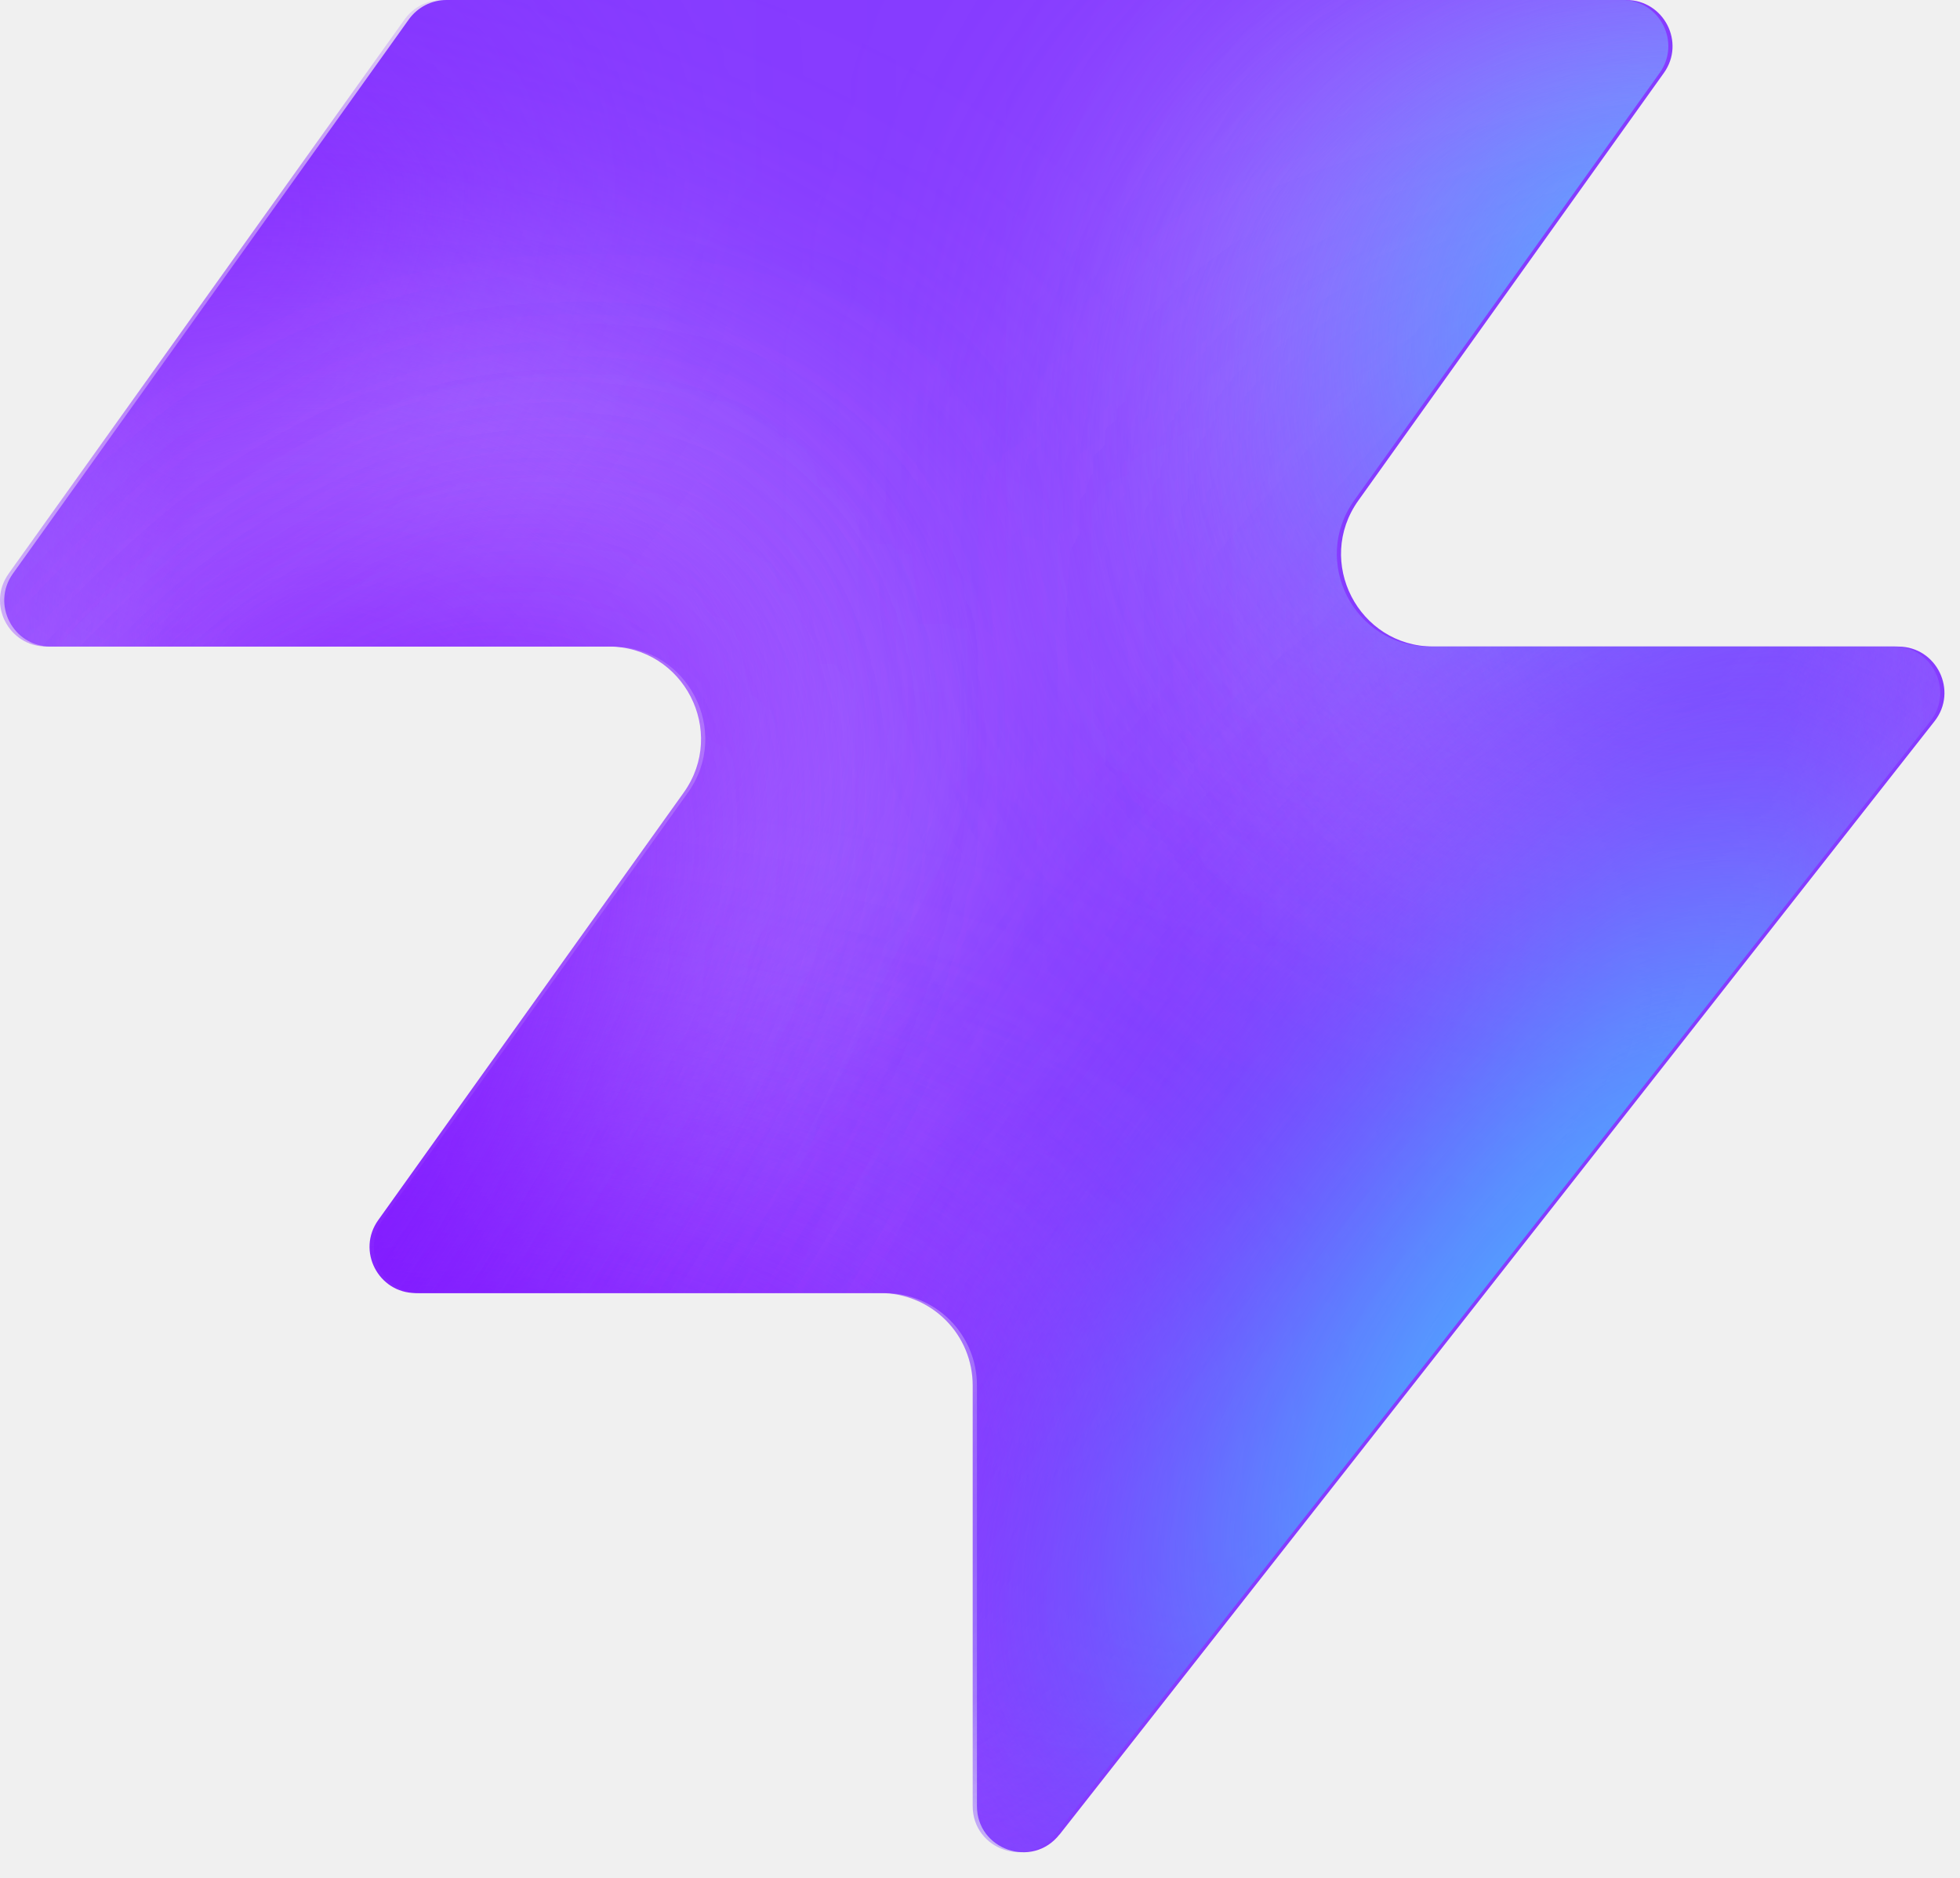
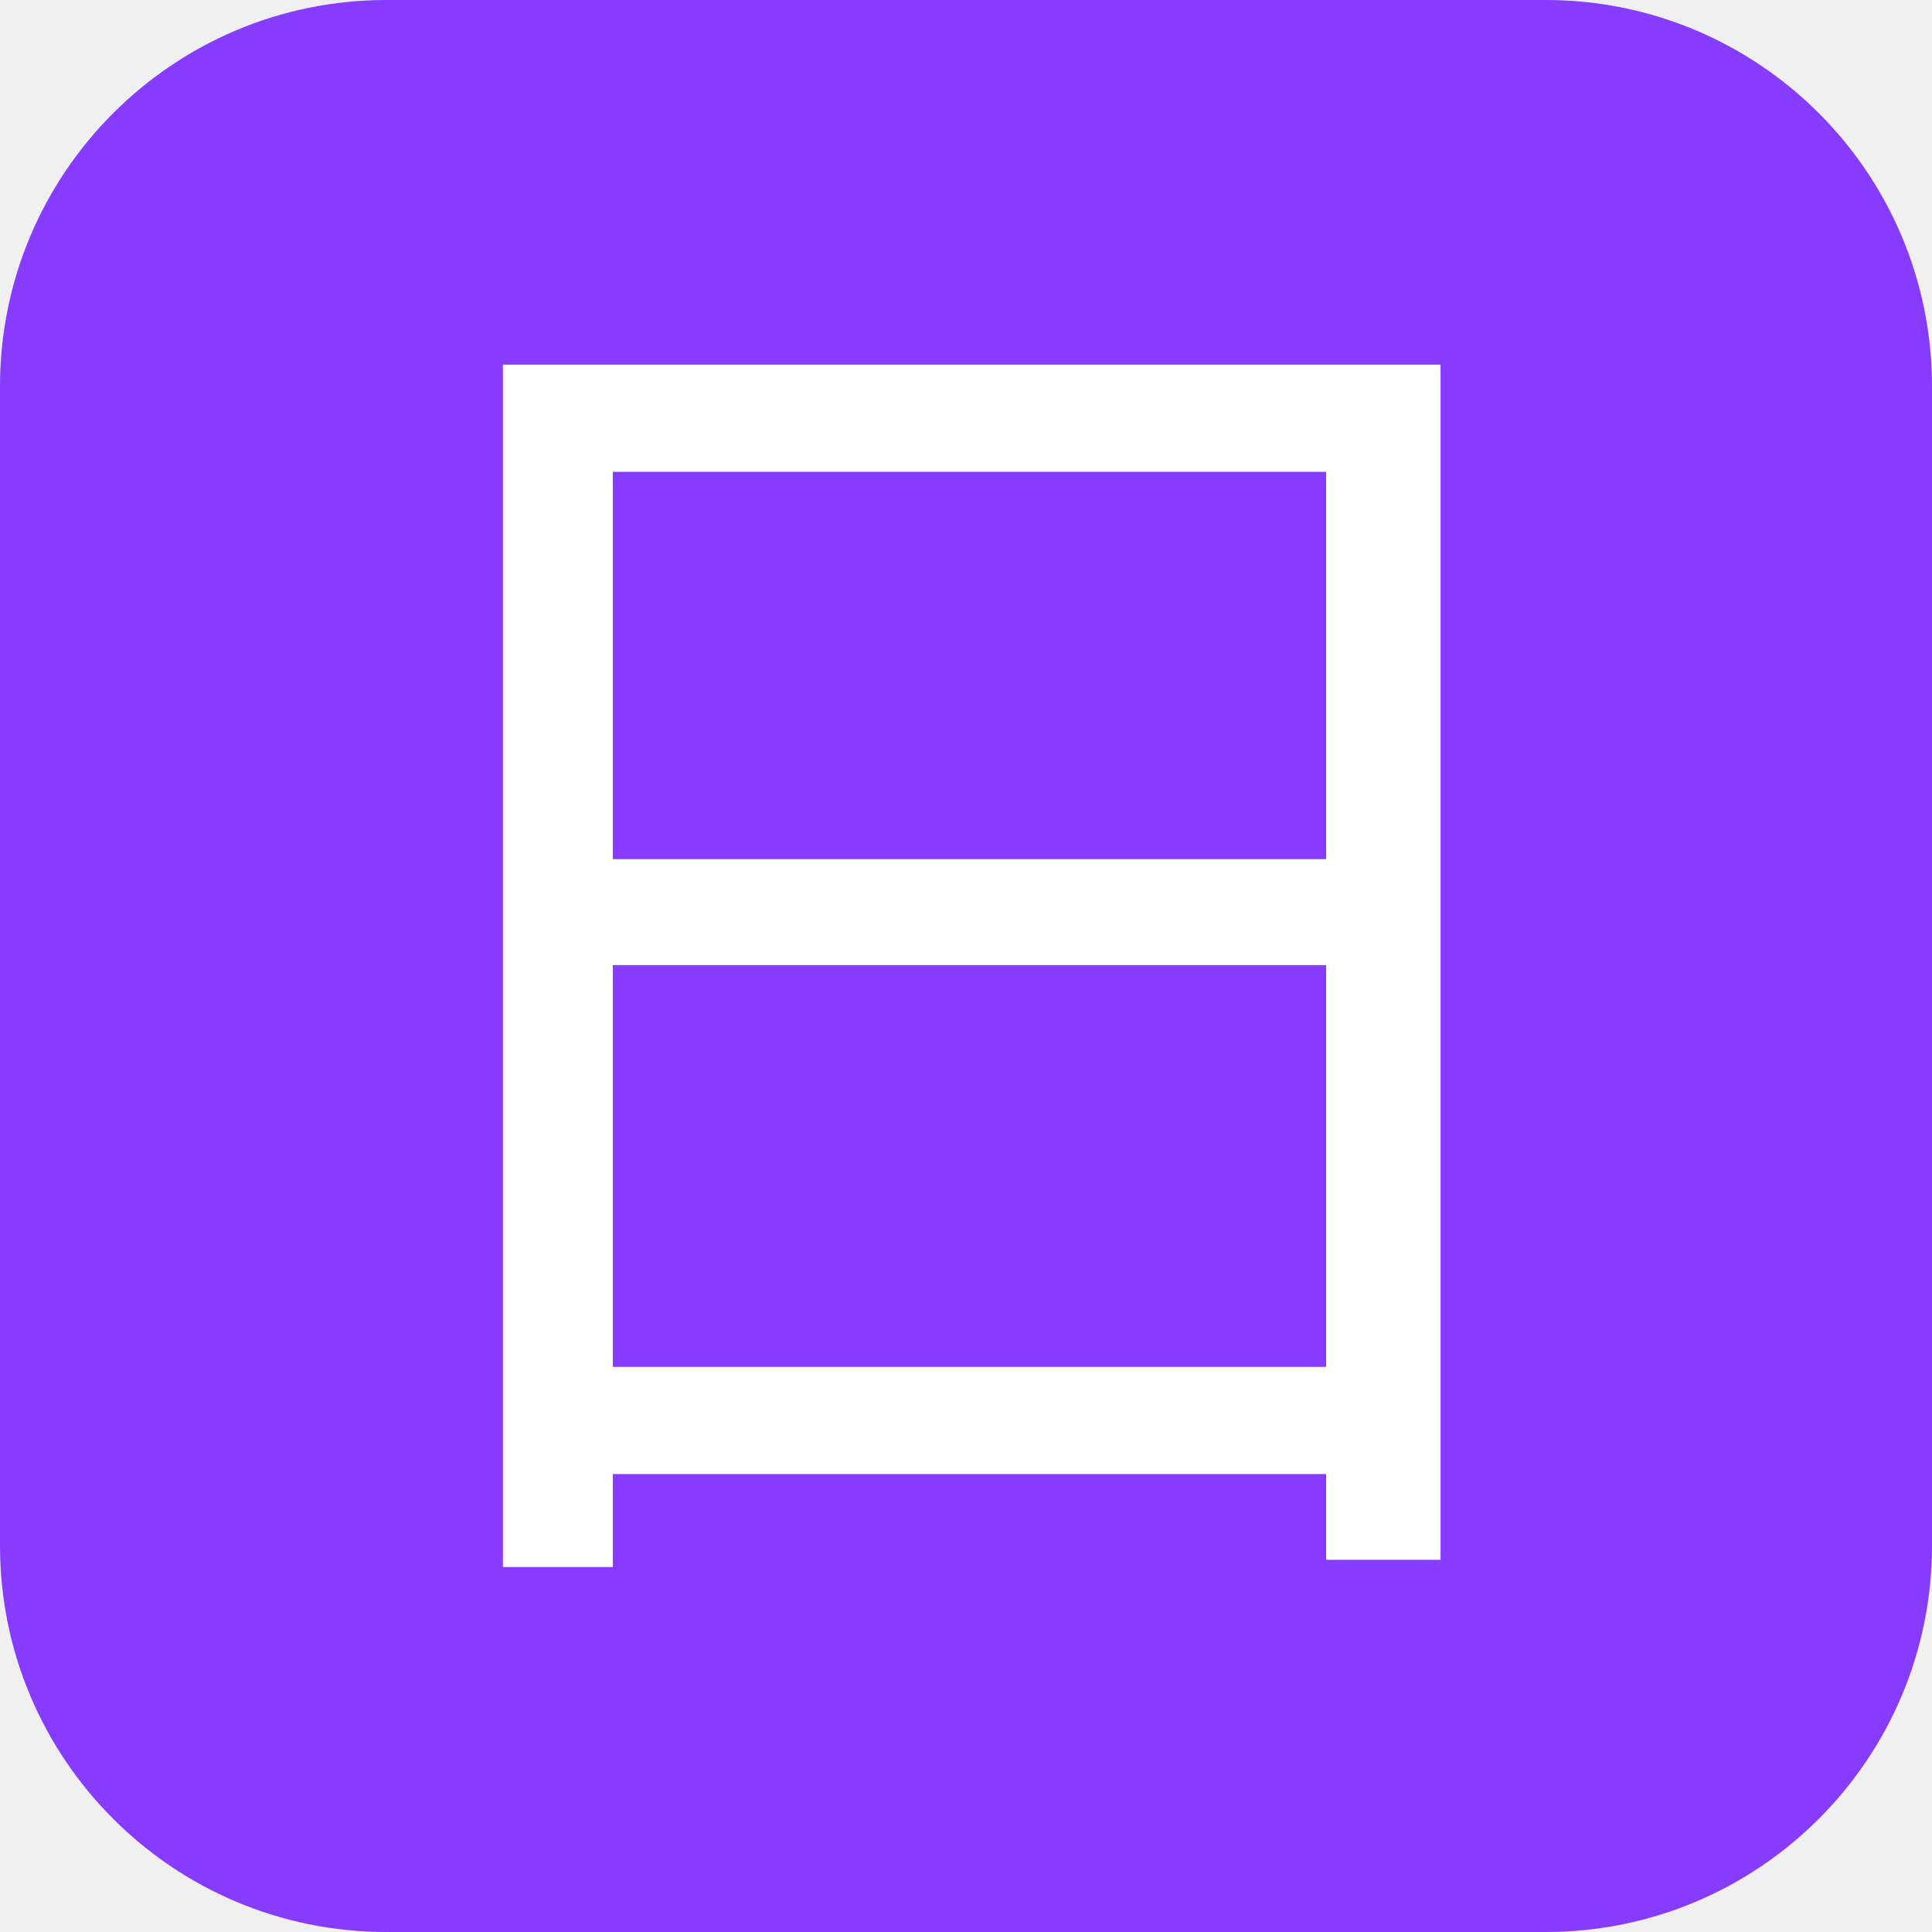
- <svg xmlns="http://www.w3.org/2000/svg" width="48" height="46" fill="none" viewBox="0 0 48 46">
-   <path fill="#863bff" d="M25.946 44.938c-.664.845-2.021.375-2.021-.698V33.937a2.26 2.26 0 0 0-2.262-2.262H10.287c-.92 0-1.456-1.04-.92-1.788l7.48-10.471c1.07-1.497 0-3.578-1.842-3.578H1.237c-.92 0-1.456-1.04-.92-1.788L10.013.474c.214-.297.556-.474.92-.474h28.894c.92 0 1.456 1.04.92 1.788l-7.48 10.471c-1.07 1.498 0 3.579 1.842 3.579h11.377c.943 0 1.473 1.088.89 1.83L25.947 44.94z" style="fill:#863bff;fill:color(display-p3 .525 .23 1);fill-opacity:1" />
-   <mask id="a" width="48" height="46" x="0" y="0" maskUnits="userSpaceOnUse" style="mask-type:alpha">
-     <path fill="#000" d="M25.842 44.938c-.664.844-2.021.375-2.021-.698V33.937a2.26 2.26 0 0 0-2.262-2.262H10.183c-.92 0-1.456-1.04-.92-1.788l7.48-10.471c1.07-1.498 0-3.579-1.842-3.579H1.133c-.92 0-1.456-1.04-.92-1.787L9.91.473c.214-.297.556-.474.92-.474h28.894c.92 0 1.456 1.04.92 1.788l-7.48 10.471c-1.07 1.498 0 3.578 1.842 3.578h11.377c.943 0 1.473 1.088.89 1.832L25.843 44.94z" style="fill:#000;fill-opacity:1" />
-   </mask>
-   <g mask="url(#a)">
-     <g filter="url(#b)">
-       <ellipse cx="5.508" cy="14.704" fill="#ede6ff" rx="5.508" ry="14.704" style="fill:#ede6ff;fill:color(display-p3 .927 .903 1);fill-opacity:1" transform="matrix(.00324 1 1 -.00324 -4.47 31.516)" />
-     </g>
-     <g filter="url(#c)">
-       <ellipse cx="10.399" cy="29.851" fill="#ede6ff" rx="10.399" ry="29.851" style="fill:#ede6ff;fill:color(display-p3 .927 .903 1);fill-opacity:1" transform="matrix(.00324 1 1 -.00324 -39.328 7.883)" />
-     </g>
-     <g filter="url(#d)">
-       <ellipse cx="5.508" cy="30.487" fill="#7e14ff" rx="5.508" ry="30.487" style="fill:#7e14ff;fill:color(display-p3 .492 .077 1);fill-opacity:1" transform="rotate(89.814 -25.913 -14.639)scale(1 -1)" />
-     </g>
-     <g filter="url(#e)">
-       <ellipse cx="5.508" cy="30.599" fill="#7e14ff" rx="5.508" ry="30.599" style="fill:#7e14ff;fill:color(display-p3 .492 .077 1);fill-opacity:1" transform="rotate(89.814 -32.644 -3.334)scale(1 -1)" />
-     </g>
-     <g filter="url(#f)">
-       <ellipse cx="5.508" cy="30.599" fill="#7e14ff" rx="5.508" ry="30.599" style="fill:#7e14ff;fill:color(display-p3 .492 .077 1);fill-opacity:1" transform="matrix(.00324 1 1 -.00324 -34.34 30.47)" />
-     </g>
-     <g filter="url(#g)">
-       <ellipse cx="14.072" cy="22.078" fill="#ede6ff" rx="14.072" ry="22.078" style="fill:#ede6ff;fill:color(display-p3 .927 .903 1);fill-opacity:1" transform="rotate(93.35 24.506 48.493)scale(-1 1)" />
-     </g>
-     <g filter="url(#h)">
-       <ellipse cx="3.47" cy="21.501" fill="#7e14ff" rx="3.47" ry="21.501" style="fill:#7e14ff;fill:color(display-p3 .492 .077 1);fill-opacity:1" transform="rotate(89.009 28.708 47.59)scale(-1 1)" />
-     </g>
-     <g filter="url(#i)">
-       <ellipse cx="3.47" cy="21.501" fill="#7e14ff" rx="3.47" ry="21.501" style="fill:#7e14ff;fill:color(display-p3 .492 .077 1);fill-opacity:1" transform="rotate(89.009 28.708 47.59)scale(-1 1)" />
-     </g>
-     <g filter="url(#j)">
-       <ellipse cx=".387" cy="8.972" fill="#7e14ff" rx="4.407" ry="29.108" style="fill:#7e14ff;fill:color(display-p3 .492 .077 1);fill-opacity:1" transform="rotate(39.51 .387 8.972)" />
-     </g>
-     <g filter="url(#k)">
-       <ellipse cx="47.523" cy="-6.092" fill="#7e14ff" rx="4.407" ry="29.108" style="fill:#7e14ff;fill:color(display-p3 .492 .077 1);fill-opacity:1" transform="rotate(37.892 47.523 -6.092)" />
-     </g>
-     <g filter="url(#l)">
-       <ellipse cx="41.412" cy="6.333" fill="#47bfff" rx="5.971" ry="9.665" style="fill:#47bfff;fill:color(display-p3 .28 .748 1);fill-opacity:1" transform="rotate(37.892 41.412 6.333)" />
-     </g>
-     <g filter="url(#m)">
-       <ellipse cx="-1.879" cy="38.332" fill="#7e14ff" rx="4.407" ry="29.108" style="fill:#7e14ff;fill:color(display-p3 .492 .077 1);fill-opacity:1" transform="rotate(37.892 -1.88 38.332)" />
-     </g>
-     <g filter="url(#n)">
-       <ellipse cx="-1.879" cy="38.332" fill="#7e14ff" rx="4.407" ry="29.108" style="fill:#7e14ff;fill:color(display-p3 .492 .077 1);fill-opacity:1" transform="rotate(37.892 -1.88 38.332)" />
-     </g>
-     <g filter="url(#o)">
-       <ellipse cx="35.651" cy="29.907" fill="#7e14ff" rx="4.407" ry="29.108" style="fill:#7e14ff;fill:color(display-p3 .492 .077 1);fill-opacity:1" transform="rotate(37.892 35.651 29.907)" />
-     </g>
-     <g filter="url(#p)">
-       <ellipse cx="38.418" cy="32.4" fill="#47bfff" rx="5.971" ry="15.297" style="fill:#47bfff;fill:color(display-p3 .28 .748 1);fill-opacity:1" transform="rotate(37.892 38.418 32.4)" />
-     </g>
-   </g>
-   <defs>
-     <filter id="b" width="60.045" height="41.654" x="-19.77" y="16.149" color-interpolation-filters="sRGB" filterUnits="userSpaceOnUse">
-       <feFlood flood-opacity="0" result="BackgroundImageFix" />
-       <feBlend in="SourceGraphic" in2="BackgroundImageFix" result="shape" />
-       <feGaussianBlur result="effect1_foregroundBlur_2002_17158" stdDeviation="7.659" />
-     </filter>
-     <filter id="c" width="90.34" height="51.437" x="-54.613" y="-7.533" color-interpolation-filters="sRGB" filterUnits="userSpaceOnUse">
-       <feFlood flood-opacity="0" result="BackgroundImageFix" />
-       <feBlend in="SourceGraphic" in2="BackgroundImageFix" result="shape" />
-       <feGaussianBlur result="effect1_foregroundBlur_2002_17158" stdDeviation="7.659" />
-     </filter>
-     <filter id="d" width="79.355" height="29.4" x="-49.64" y="2.03" color-interpolation-filters="sRGB" filterUnits="userSpaceOnUse">
-       <feFlood flood-opacity="0" result="BackgroundImageFix" />
-       <feBlend in="SourceGraphic" in2="BackgroundImageFix" result="shape" />
-       <feGaussianBlur result="effect1_foregroundBlur_2002_17158" stdDeviation="4.596" />
-     </filter>
-     <filter id="e" width="79.579" height="29.4" x="-45.045" y="20.029" color-interpolation-filters="sRGB" filterUnits="userSpaceOnUse">
-       <feFlood flood-opacity="0" result="BackgroundImageFix" />
-       <feBlend in="SourceGraphic" in2="BackgroundImageFix" result="shape" />
-       <feGaussianBlur result="effect1_foregroundBlur_2002_17158" stdDeviation="4.596" />
-     </filter>
-     <filter id="f" width="79.579" height="29.4" x="-43.513" y="21.178" color-interpolation-filters="sRGB" filterUnits="userSpaceOnUse">
-       <feFlood flood-opacity="0" result="BackgroundImageFix" />
-       <feBlend in="SourceGraphic" in2="BackgroundImageFix" result="shape" />
-       <feGaussianBlur result="effect1_foregroundBlur_2002_17158" stdDeviation="4.596" />
-     </filter>
-     <filter id="g" width="74.749" height="58.852" x="15.756" y="-17.901" color-interpolation-filters="sRGB" filterUnits="userSpaceOnUse">
-       <feFlood flood-opacity="0" result="BackgroundImageFix" />
-       <feBlend in="SourceGraphic" in2="BackgroundImageFix" result="shape" />
-       <feGaussianBlur result="effect1_foregroundBlur_2002_17158" stdDeviation="7.659" />
-     </filter>
-     <filter id="h" width="61.377" height="25.362" x="23.548" y="2.284" color-interpolation-filters="sRGB" filterUnits="userSpaceOnUse">
-       <feFlood flood-opacity="0" result="BackgroundImageFix" />
-       <feBlend in="SourceGraphic" in2="BackgroundImageFix" result="shape" />
-       <feGaussianBlur result="effect1_foregroundBlur_2002_17158" stdDeviation="4.596" />
-     </filter>
-     <filter id="i" width="61.377" height="25.362" x="23.548" y="2.284" color-interpolation-filters="sRGB" filterUnits="userSpaceOnUse">
-       <feFlood flood-opacity="0" result="BackgroundImageFix" />
-       <feBlend in="SourceGraphic" in2="BackgroundImageFix" result="shape" />
-       <feGaussianBlur result="effect1_foregroundBlur_2002_17158" stdDeviation="4.596" />
-     </filter>
-     <filter id="j" width="56.045" height="63.649" x="-27.636" y="-22.853" color-interpolation-filters="sRGB" filterUnits="userSpaceOnUse">
-       <feFlood flood-opacity="0" result="BackgroundImageFix" />
-       <feBlend in="SourceGraphic" in2="BackgroundImageFix" result="shape" />
-       <feGaussianBlur result="effect1_foregroundBlur_2002_17158" stdDeviation="4.596" />
-     </filter>
-     <filter id="k" width="54.814" height="64.646" x="20.116" y="-38.415" color-interpolation-filters="sRGB" filterUnits="userSpaceOnUse">
-       <feFlood flood-opacity="0" result="BackgroundImageFix" />
-       <feBlend in="SourceGraphic" in2="BackgroundImageFix" result="shape" />
-       <feGaussianBlur result="effect1_foregroundBlur_2002_17158" stdDeviation="4.596" />
-     </filter>
-     <filter id="l" width="33.541" height="35.313" x="24.641" y="-11.323" color-interpolation-filters="sRGB" filterUnits="userSpaceOnUse">
-       <feFlood flood-opacity="0" result="BackgroundImageFix" />
-       <feBlend in="SourceGraphic" in2="BackgroundImageFix" result="shape" />
-       <feGaussianBlur result="effect1_foregroundBlur_2002_17158" stdDeviation="4.596" />
-     </filter>
-     <filter id="m" width="54.814" height="64.646" x="-29.286" y="6.009" color-interpolation-filters="sRGB" filterUnits="userSpaceOnUse">
-       <feFlood flood-opacity="0" result="BackgroundImageFix" />
-       <feBlend in="SourceGraphic" in2="BackgroundImageFix" result="shape" />
-       <feGaussianBlur result="effect1_foregroundBlur_2002_17158" stdDeviation="4.596" />
-     </filter>
-     <filter id="n" width="54.814" height="64.646" x="-29.286" y="6.009" color-interpolation-filters="sRGB" filterUnits="userSpaceOnUse">
-       <feFlood flood-opacity="0" result="BackgroundImageFix" />
-       <feBlend in="SourceGraphic" in2="BackgroundImageFix" result="shape" />
-       <feGaussianBlur result="effect1_foregroundBlur_2002_17158" stdDeviation="4.596" />
-     </filter>
-     <filter id="o" width="54.814" height="64.646" x="8.244" y="-2.416" color-interpolation-filters="sRGB" filterUnits="userSpaceOnUse">
-       <feFlood flood-opacity="0" result="BackgroundImageFix" />
-       <feBlend in="SourceGraphic" in2="BackgroundImageFix" result="shape" />
-       <feGaussianBlur result="effect1_foregroundBlur_2002_17158" stdDeviation="4.596" />
-     </filter>
-     <filter id="p" width="39.409" height="43.623" x="18.713" y="10.588" color-interpolation-filters="sRGB" filterUnits="userSpaceOnUse">
-       <feFlood flood-opacity="0" result="BackgroundImageFix" />
-       <feBlend in="SourceGraphic" in2="BackgroundImageFix" result="shape" />
-       <feGaussianBlur result="effect1_foregroundBlur_2002_17158" stdDeviation="4.596" />
-     </filter>
-   </defs>
+ <svg xmlns="http://www.w3.org/2000/svg" viewBox="0 0 100 100">
+   <rect width="100" height="100" rx="20" fill="#863bff" />
+   <text x="50" y="76" font-family="Hiragino Sans,Yu Gothic,Arial Unicode MS,sans-serif" font-size="74" text-anchor="middle" fill="white" font-weight="500">日</text>
</svg>
